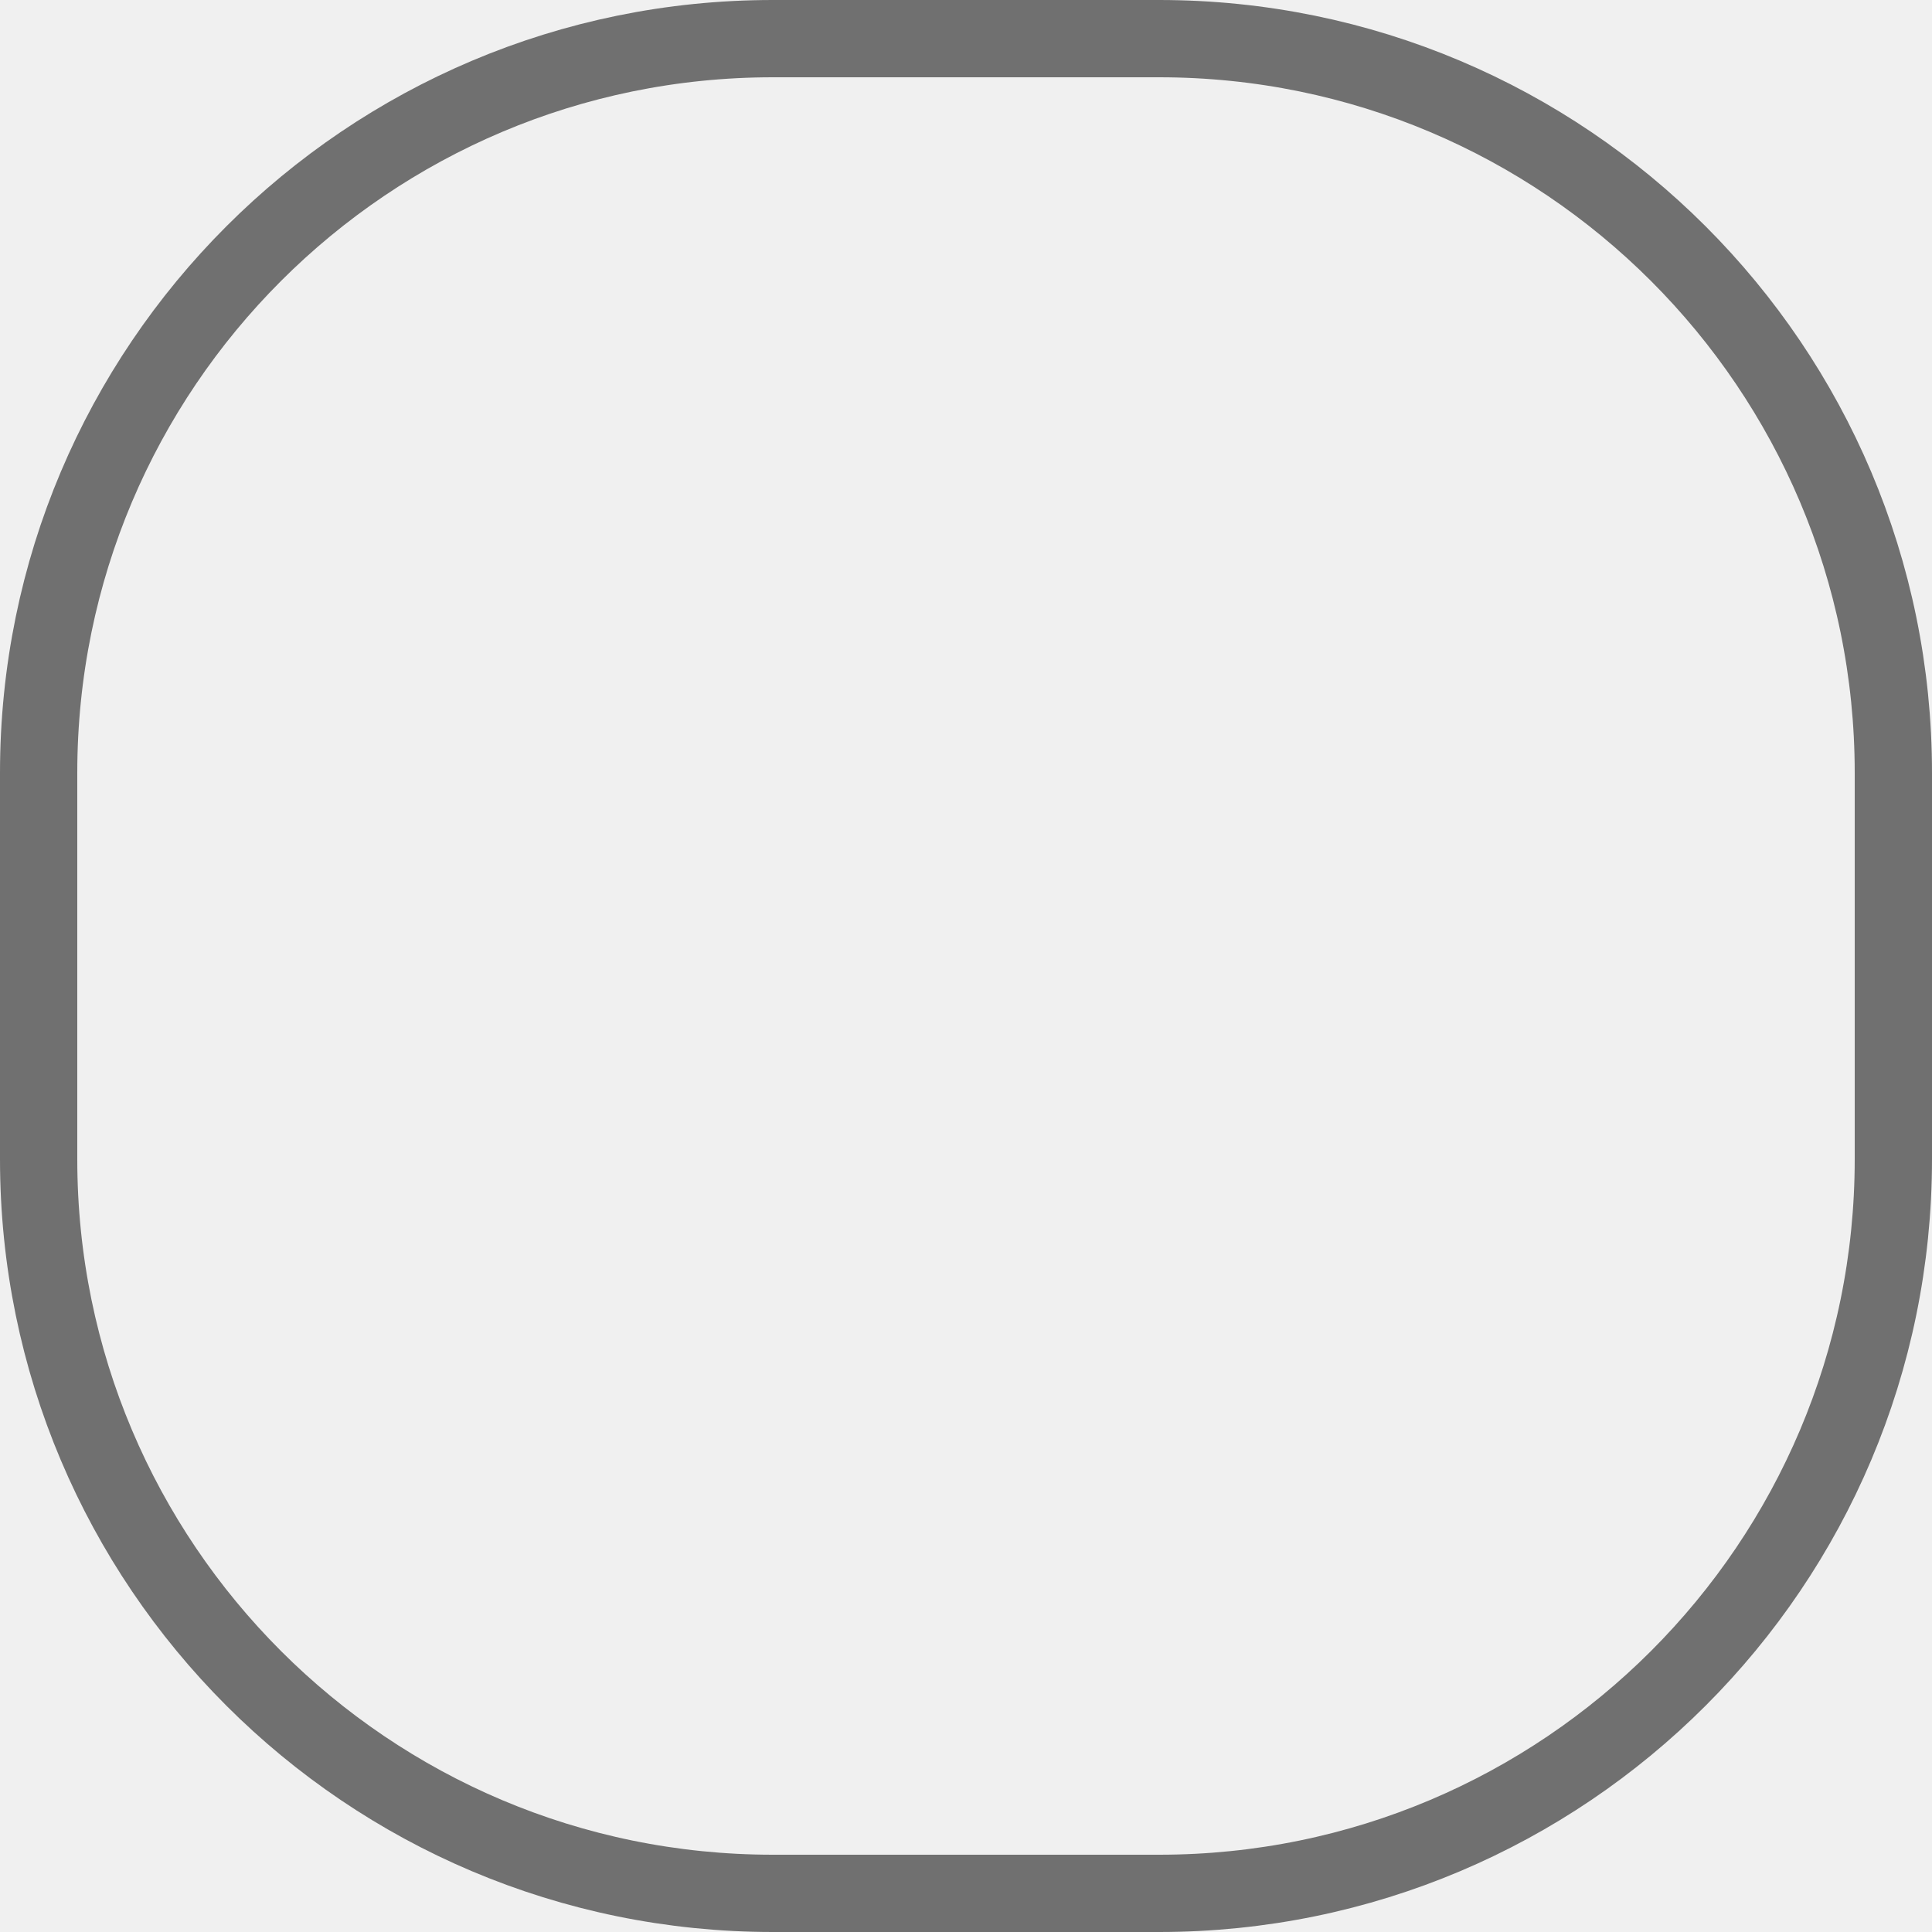
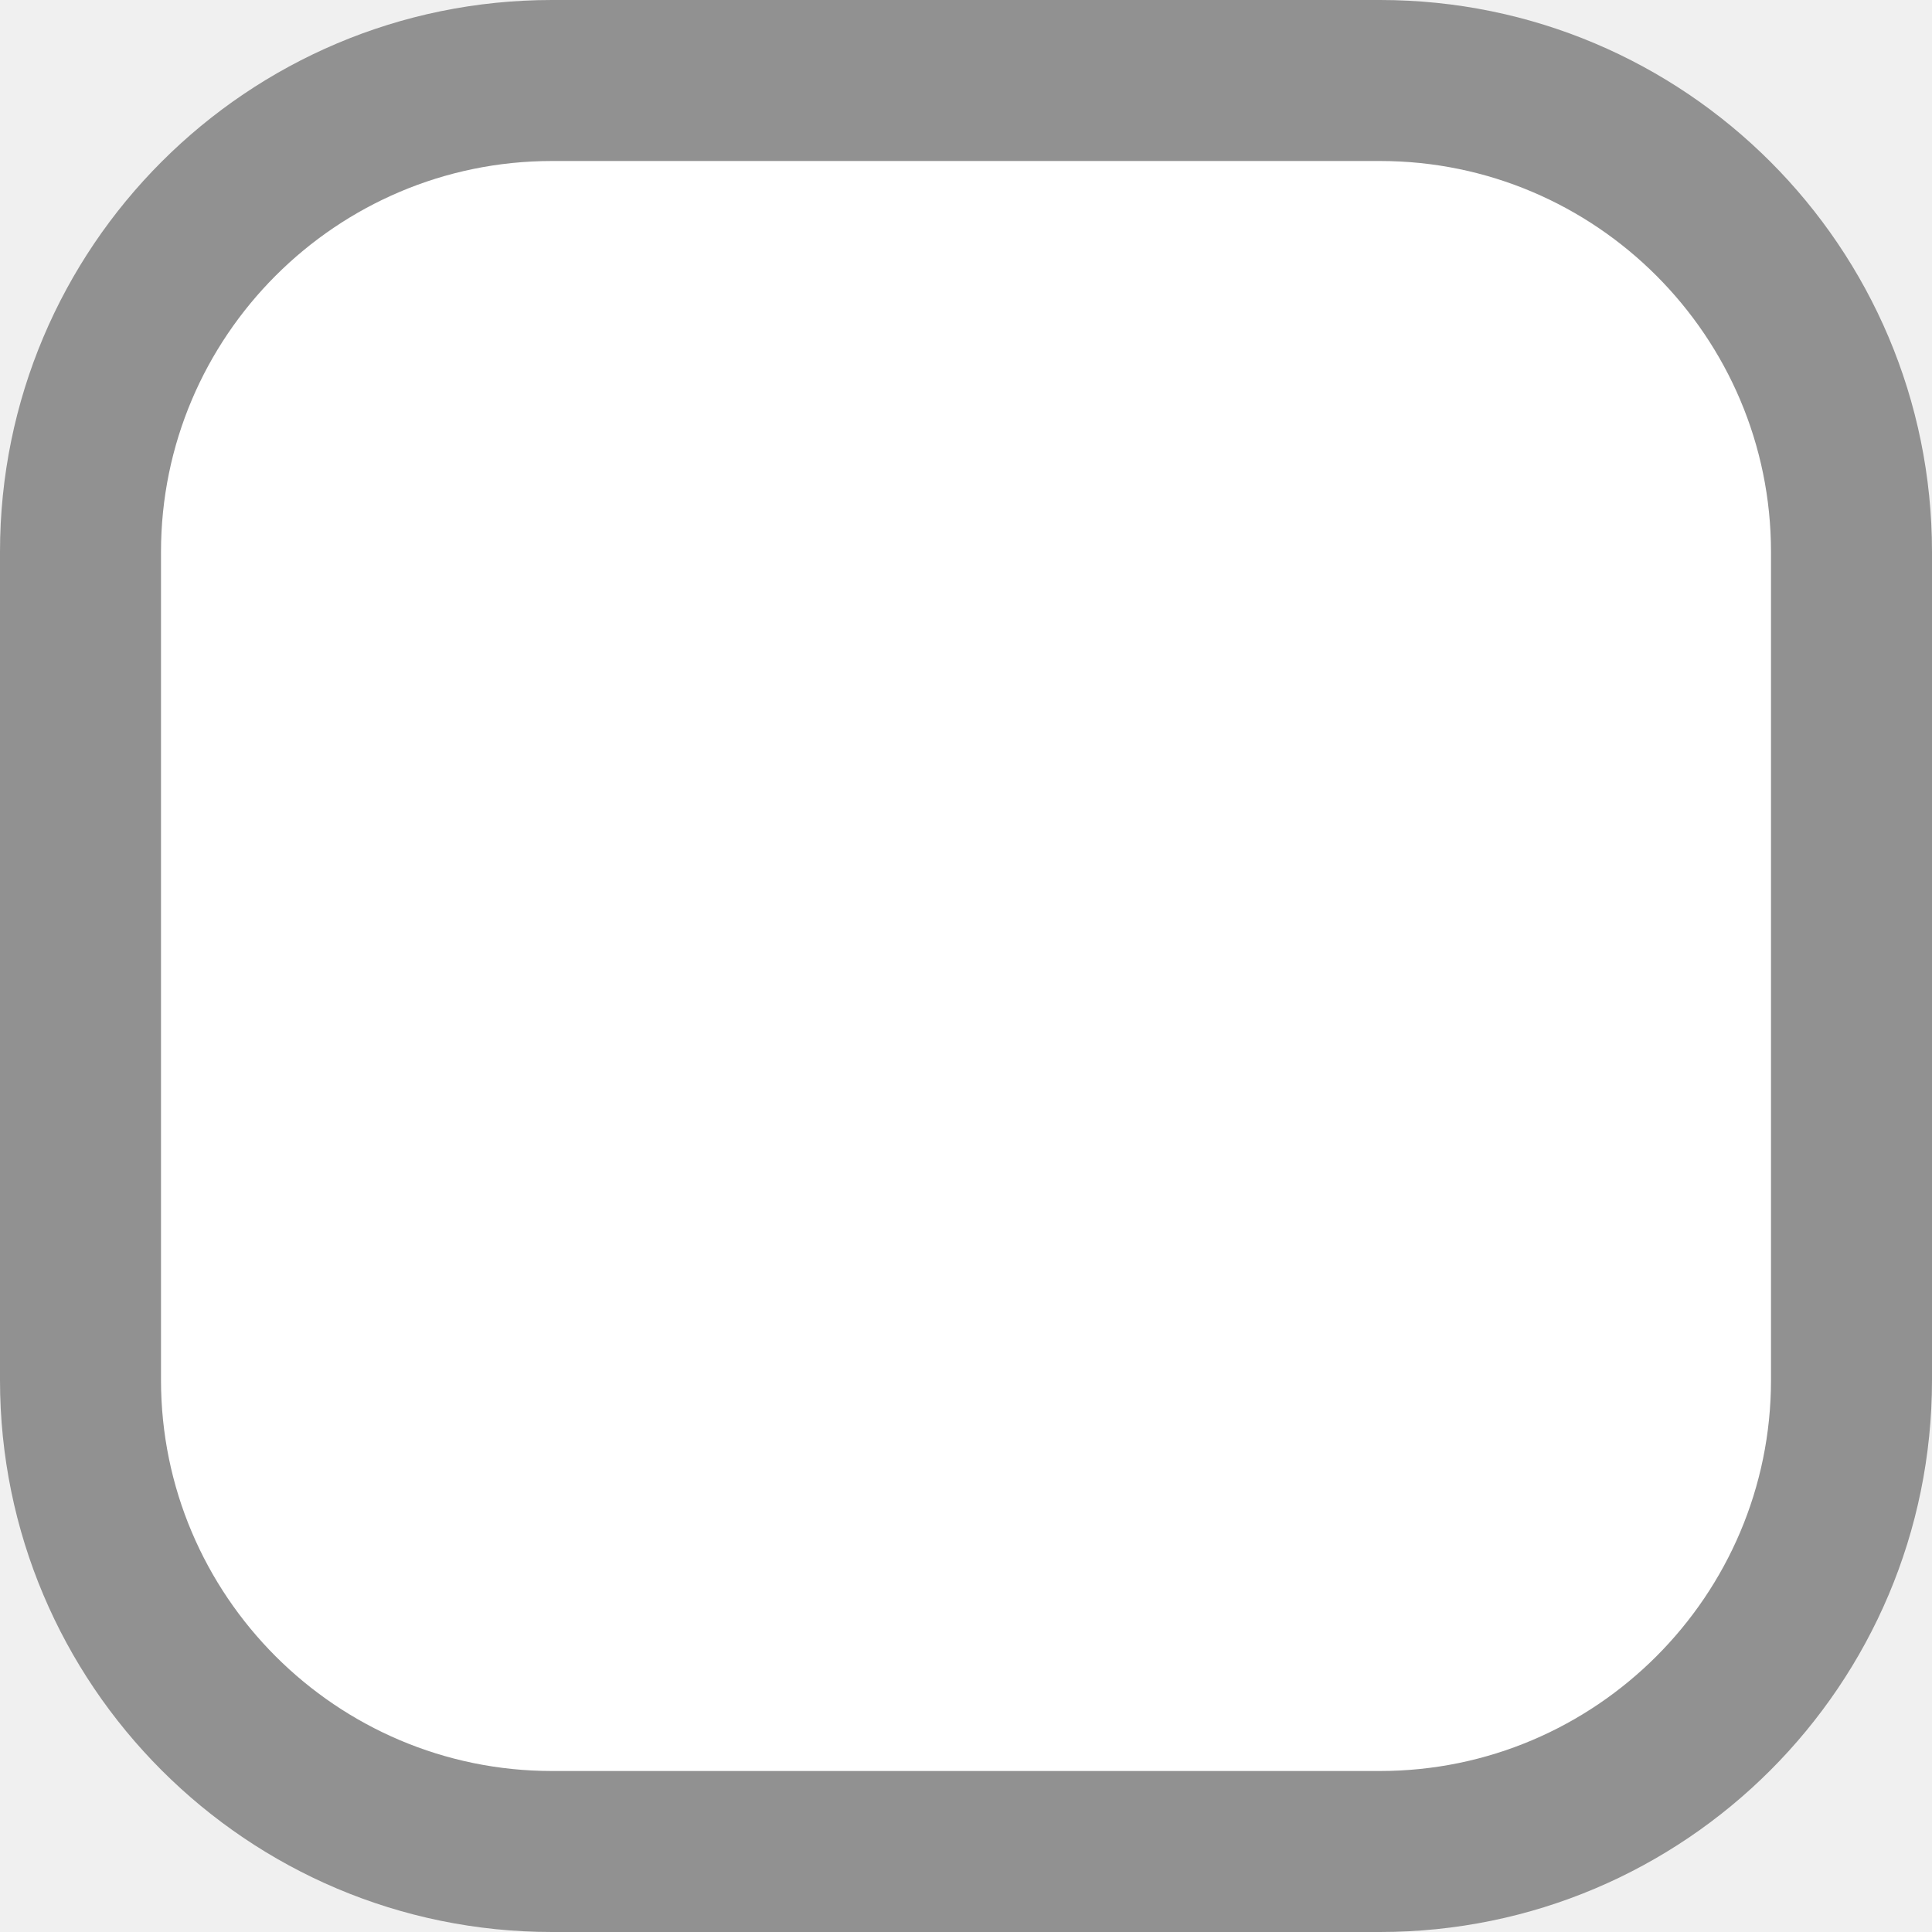
- <svg xmlns="http://www.w3.org/2000/svg" width="25" height="25" viewBox="0 0 25 25">
-   <g id="사각형_107" data-name="사각형 107" fill="none" stroke="#707070" stroke-width="1">
-     <rect width="25" height="25" rx="10" stroke="none" />
-     <rect x="0.5" y="0.5" width="24" height="24" rx="9.5" fill="none" />
+ <svg xmlns="http://www.w3.org/2000/svg" width="24" height="24" viewBox="0 0 24 24">
+   <g id="패스_465" data-name="패스 465" fill="#fff">
+     <path d="M 17.143 23 L 6.857 23 C 3.628 23 1 20.372 1 17.143 L 1 6.857 C 1 3.628 3.628 1 6.857 1 L 17.143 1 C 20.372 1 23 3.628 23 6.857 L 23 17.143 C 23 20.372 20.372 23 17.143 23 Z" stroke="none" />
+     <path d="M 6.857 2 C 4.179 2 2 4.179 2 6.857 L 2 17.143 C 2 19.821 4.179 22 6.857 22 L 17.143 22 C 19.821 22 22 19.821 22 17.143 L 22 6.857 C 22 4.179 19.821 2 17.143 2 L 6.857 2 M 6.857 0 L 17.143 0 C 20.93 0 24 3.07 24 6.857 L 24 17.143 C 24 20.93 20.93 24 17.143 24 L 6.857 24 C 3.07 24 0 20.93 0 17.143 L 0 6.857 C 0 3.07 3.07 0 6.857 0 Z" stroke="none" fill="#919191" />
  </g>
</svg>
